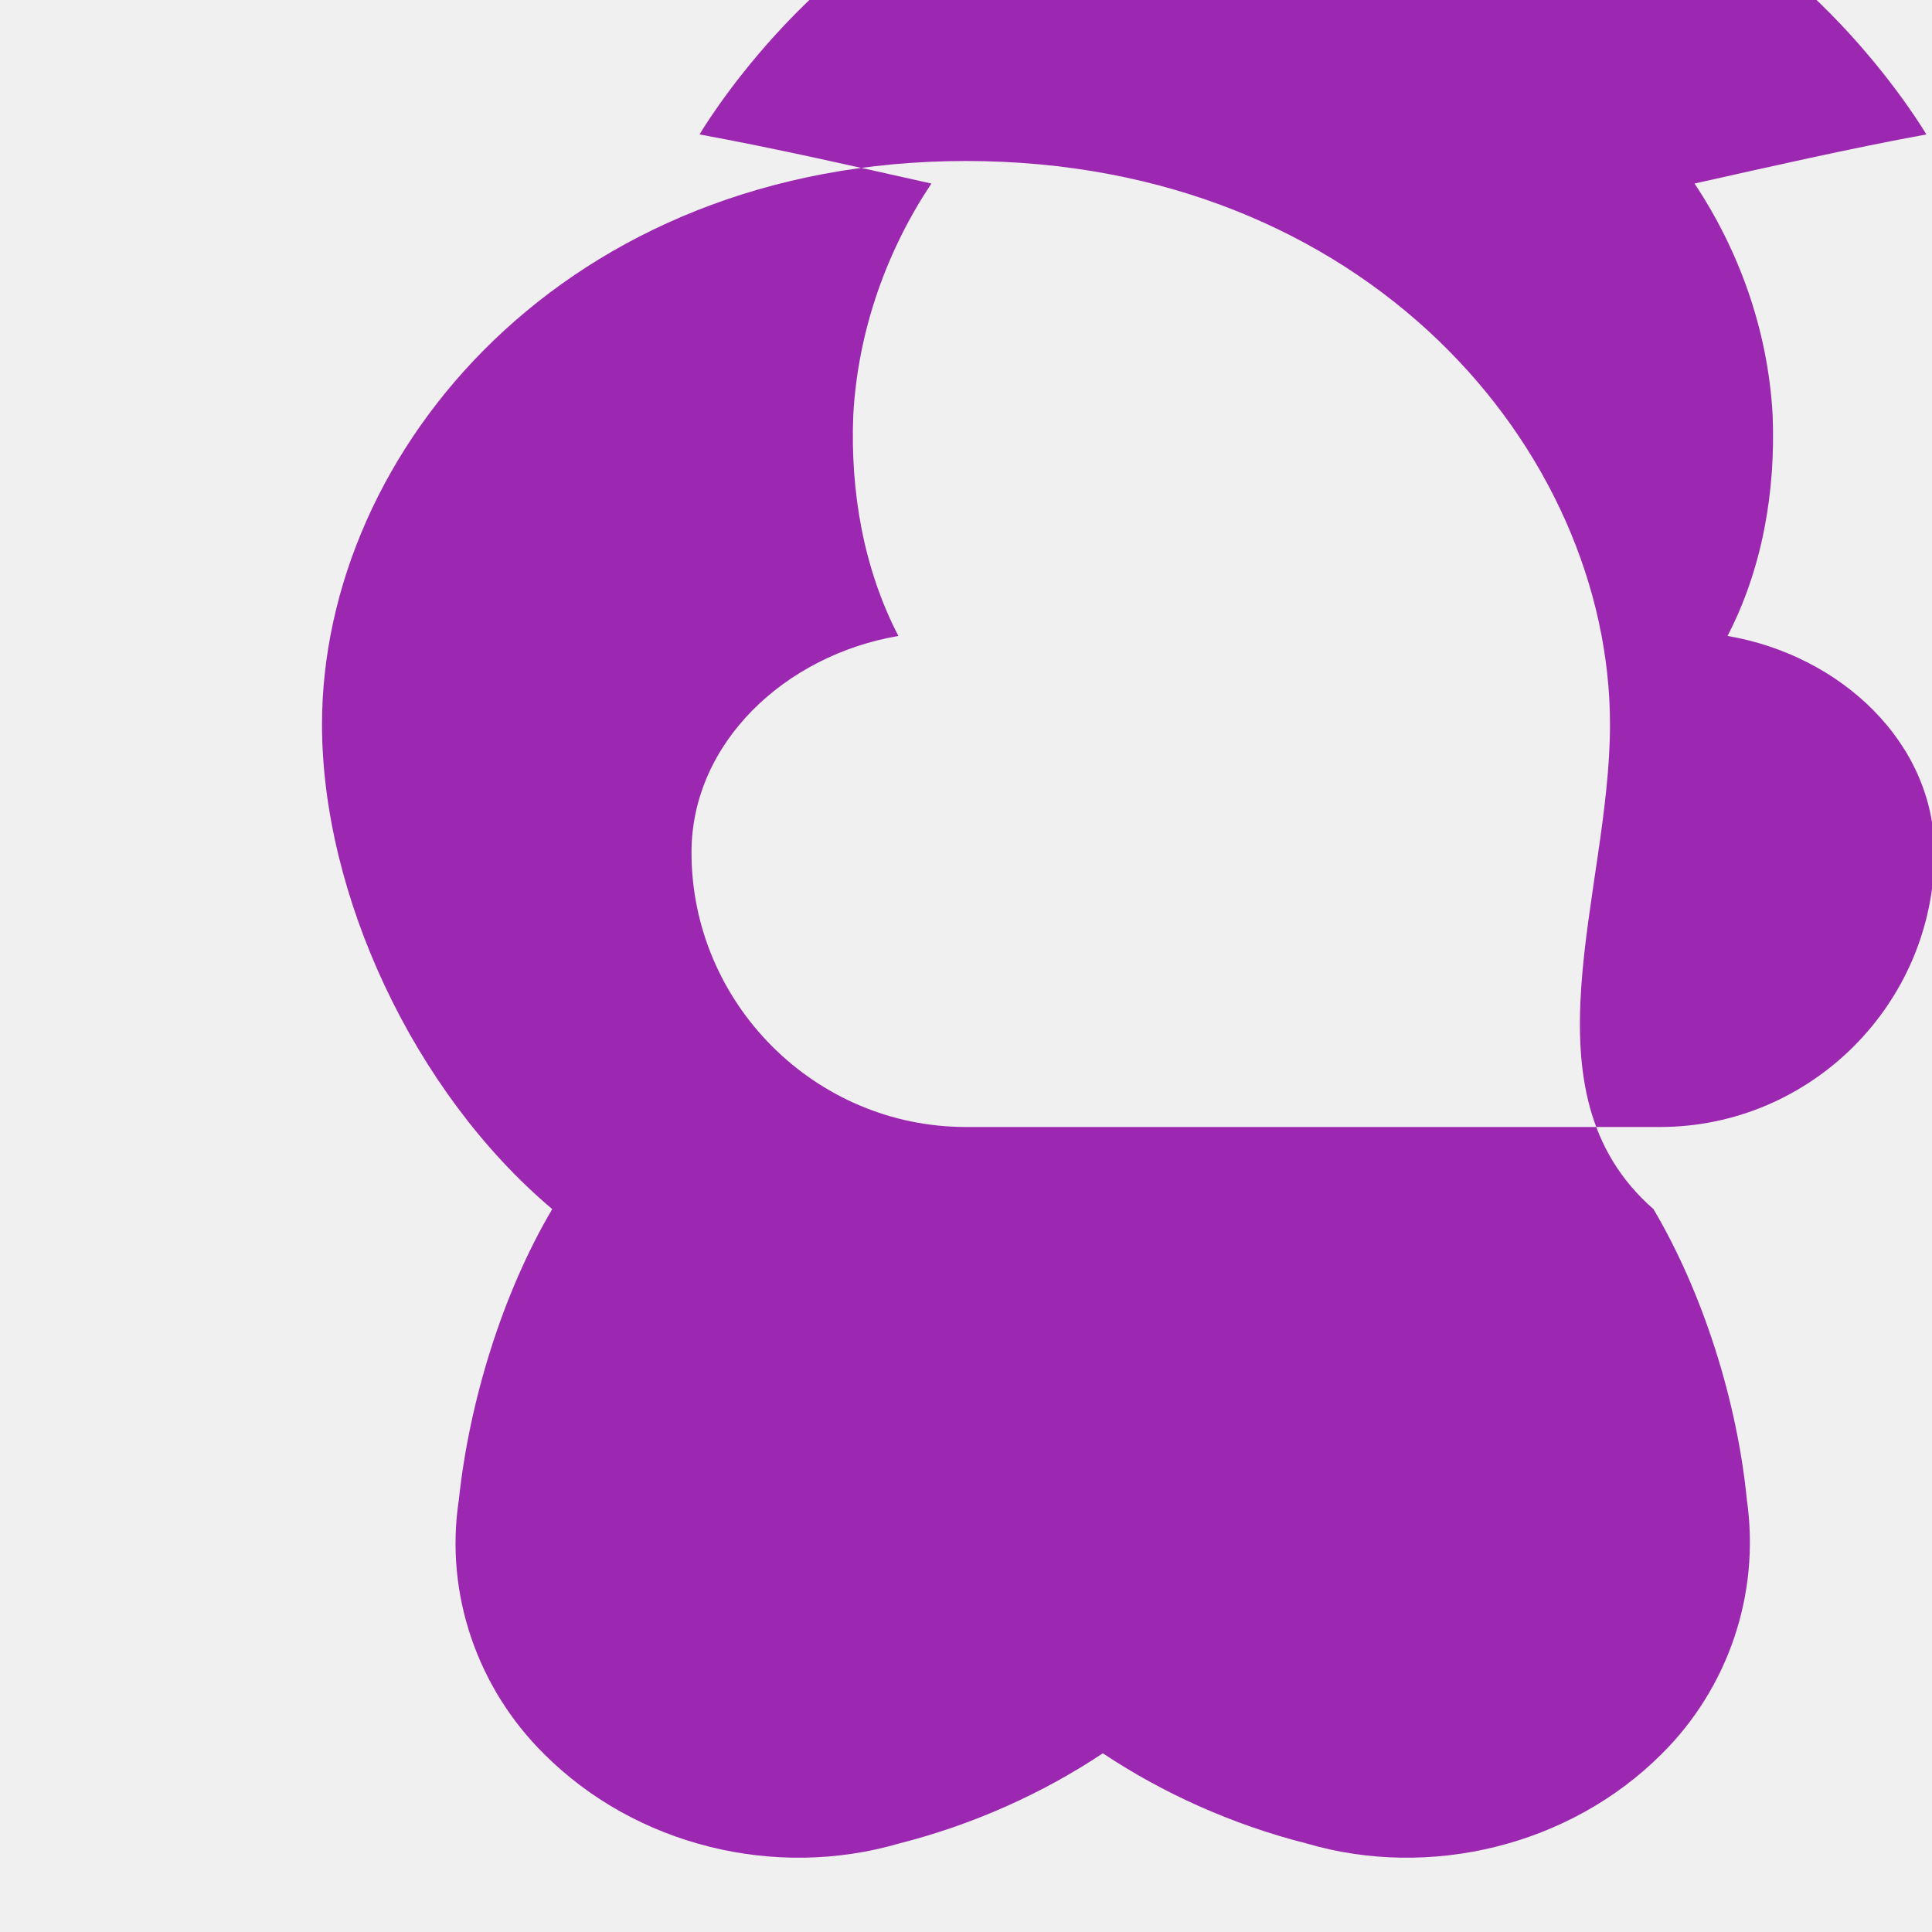
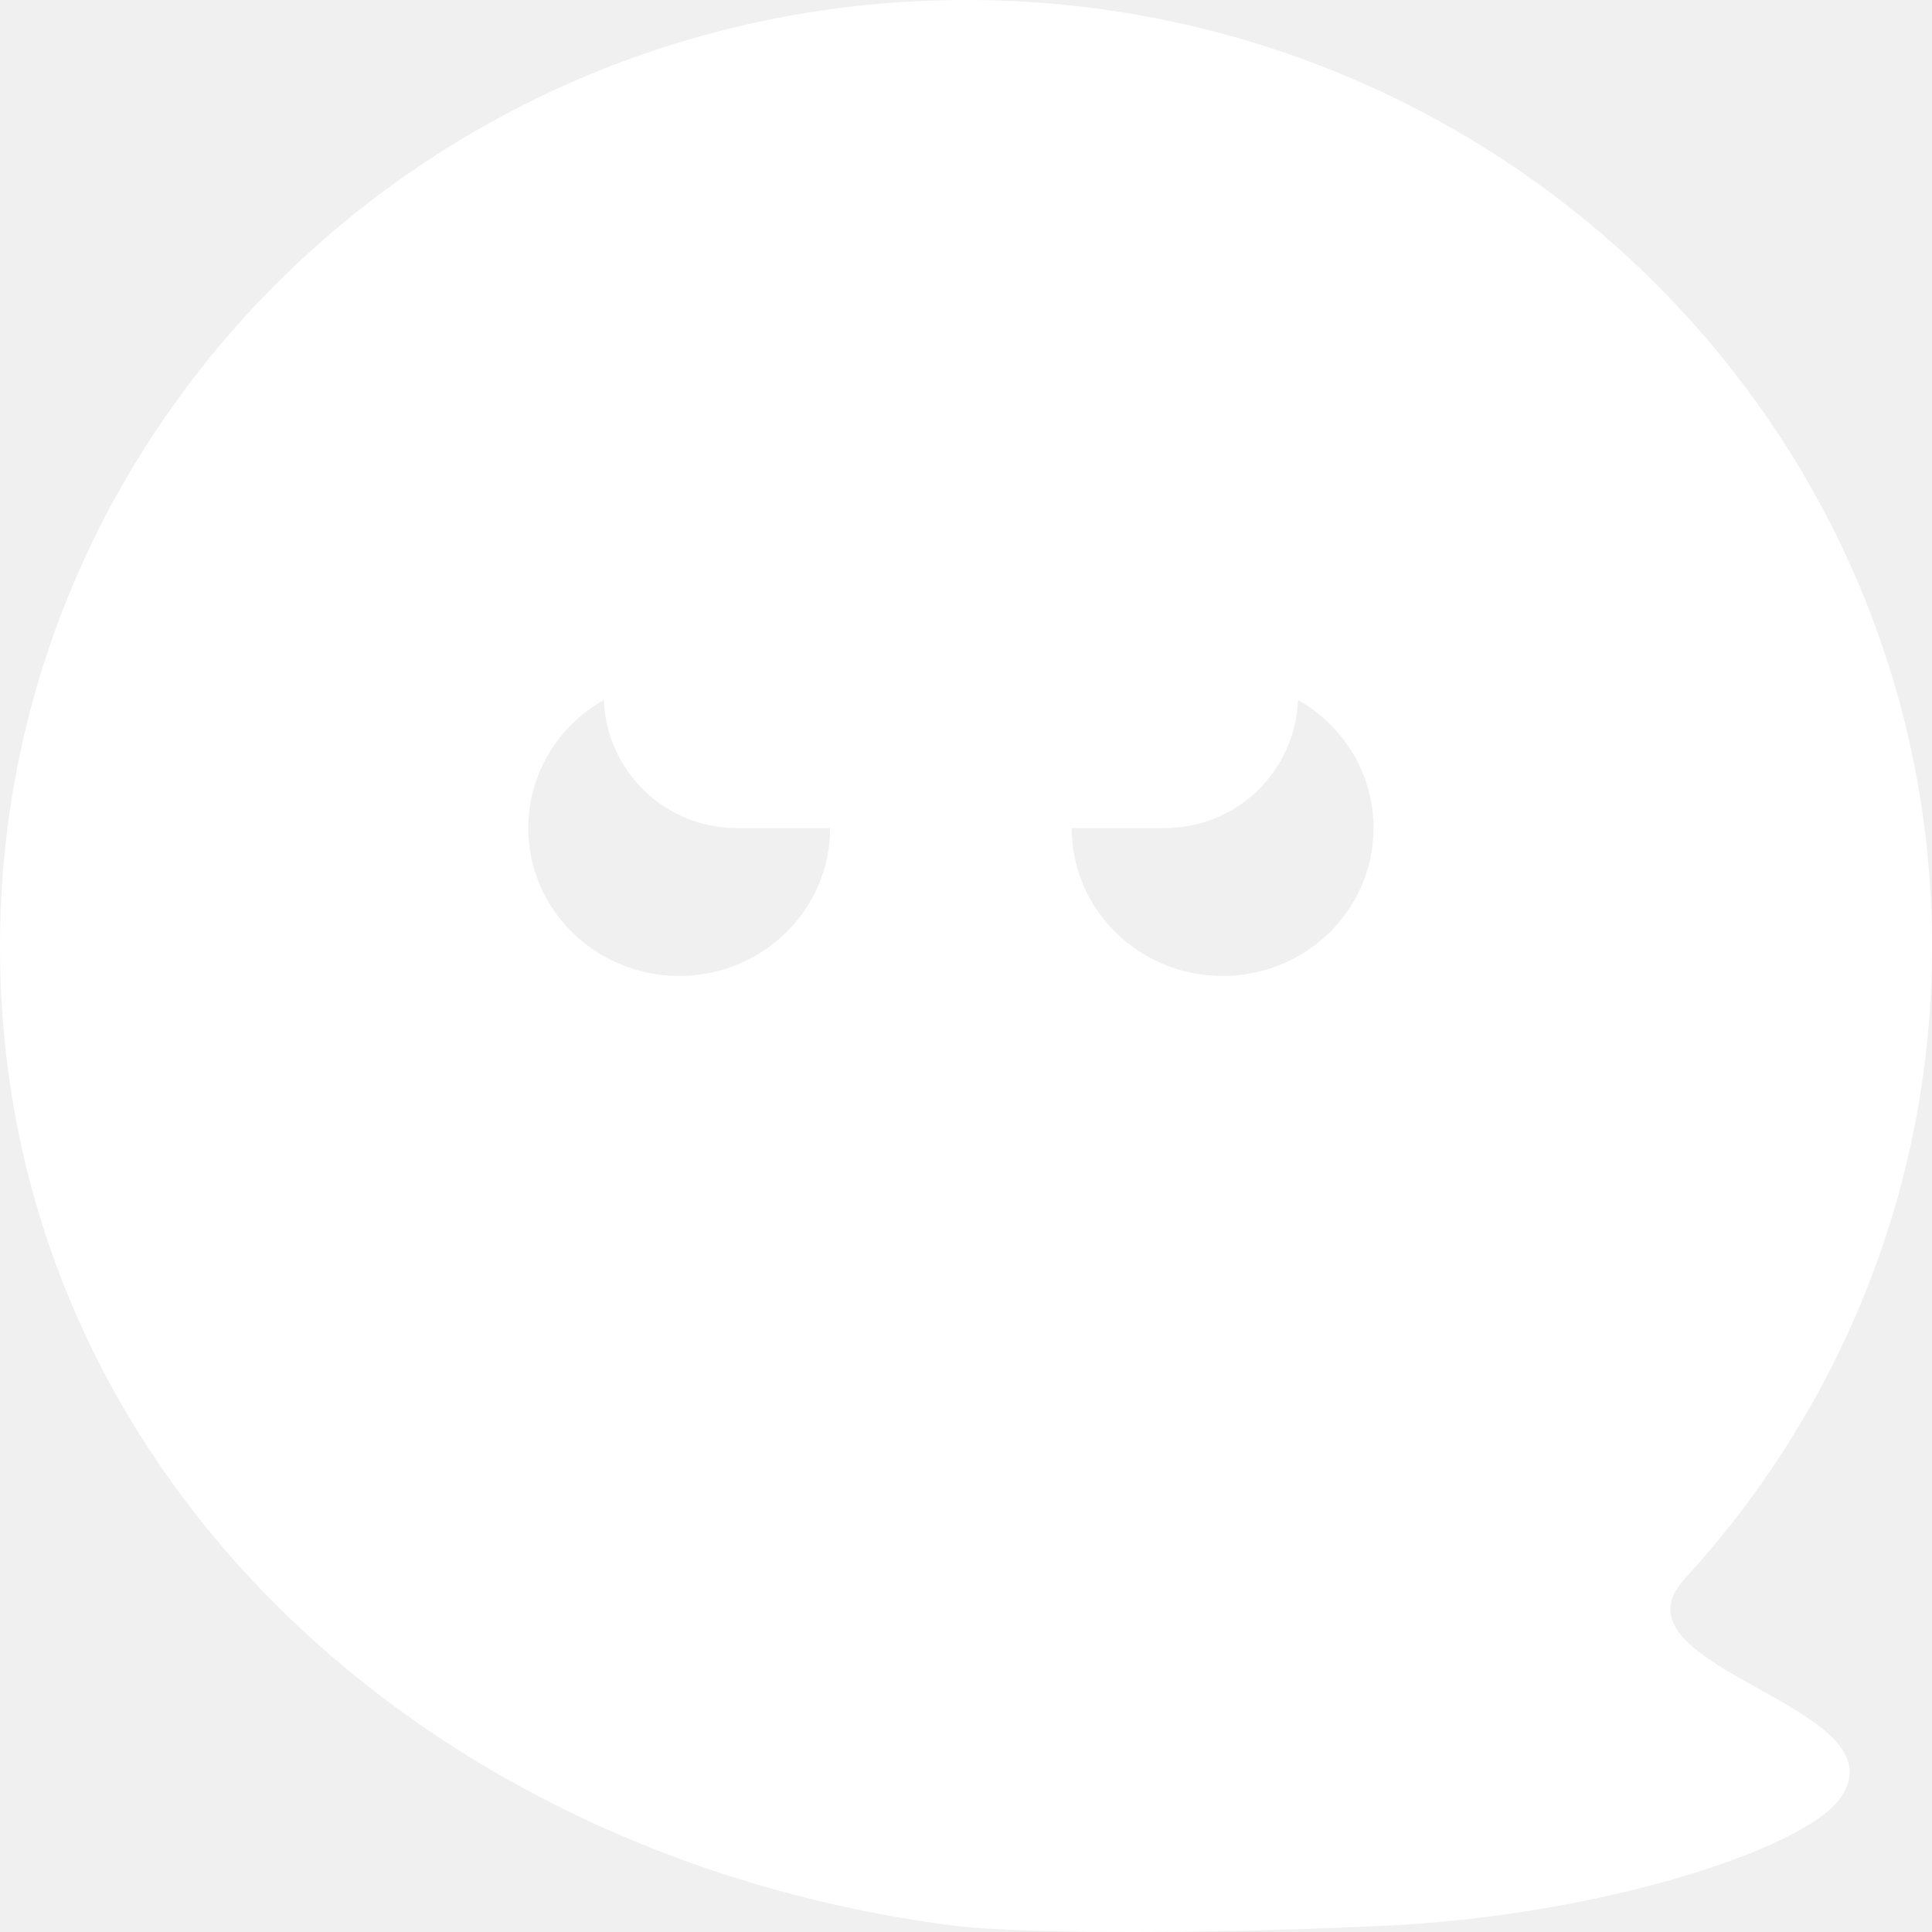
- <svg xmlns="http://www.w3.org/2000/svg" viewBox="0 0 24 24" width="48" height="48">
-   <path fill="none" d="M0 0h24v24H0z" />
-   <path fill="#9C27B0" d="M12 2C7.03 2 4 5.6 4 9c0 2.1 1.13 4.56 2.86 6.02-.62 1.05-1.03 2.39-1.16 3.61-.18 1.18.24 2.35 1.06 3.16 1.14 1.14 2.87 1.56 4.41 1.11.91-.23 1.78-.62 2.53-1.12.75.5 1.62.89 2.53 1.12 1.53.45 3.27.03 4.41-1.11.82-.81 1.23-1.98 1.06-3.16-.12-1.22-.54-2.56-1.16-3.61C18.87 13.56 20 11.1 20 9c0-3.4-3.03-7-8-7zm0 12c-1.88 0-3.41-1.54-3.41-3.41 0-1.36 1.16-2.45 2.57-2.69-.43-.83-.6-1.79-.56-2.75.06-1.07.43-2.06.97-2.87-.94-.21-1.95-.44-2.88-.61 0 0 1.33-2.27 3.56-3.1 1.24-.61 2.63-.95 4.06-.95s2.82.34 4.06.95c2.23.83 3.56 3.1 3.56 3.1-.93.17-1.94.4-2.88.61.54.81.91 1.8.97 2.87.04.96-.13 1.92-.56 2.75 1.41.24 2.57 1.33 2.57 2.69 0 1.87-1.53 3.41-3.41 3.41z" />
+ <svg xmlns="http://www.w3.org/2000/svg" width="512" height="512" viewBox="0 0 512 512" fill="none">
+   <path fill-rule="evenodd" clip-rule="evenodd" d="M368.952 510.227C322.769 512.591 269.896 512.591 251.928 510.227C111.77 491.788 0 389.313 0 250.8C0 112.287 114.615 0 256 0C397.385 0 512 112.287 512 250.8C512 315.221 487.207 373.969 446.46 418.387C435.395 430.448 450.577 438.908 466.002 447.504C481.13 455.935 496.492 464.496 487.564 476.712C477.726 490.173 424.392 507.389 368.952 510.227ZM220 219.45C220 241.092 202.091 258.637 180 258.637C157.909 258.637 140 241.092 140 219.45C140 204.935 148.055 192.264 160.024 185.491C160.713 204.362 176.229 219.449 195.269 219.449H220C220 219.449 220 219.45 220 219.45ZM343.976 185.491C343.287 204.362 327.771 219.449 308.731 219.449H284C284 219.449 284 219.45 284 219.45C284 241.092 301.909 258.637 324 258.637C346.091 258.637 364 241.092 364 219.45C364 204.935 355.945 192.264 343.976 185.491Z" fill="white" />
</svg>
